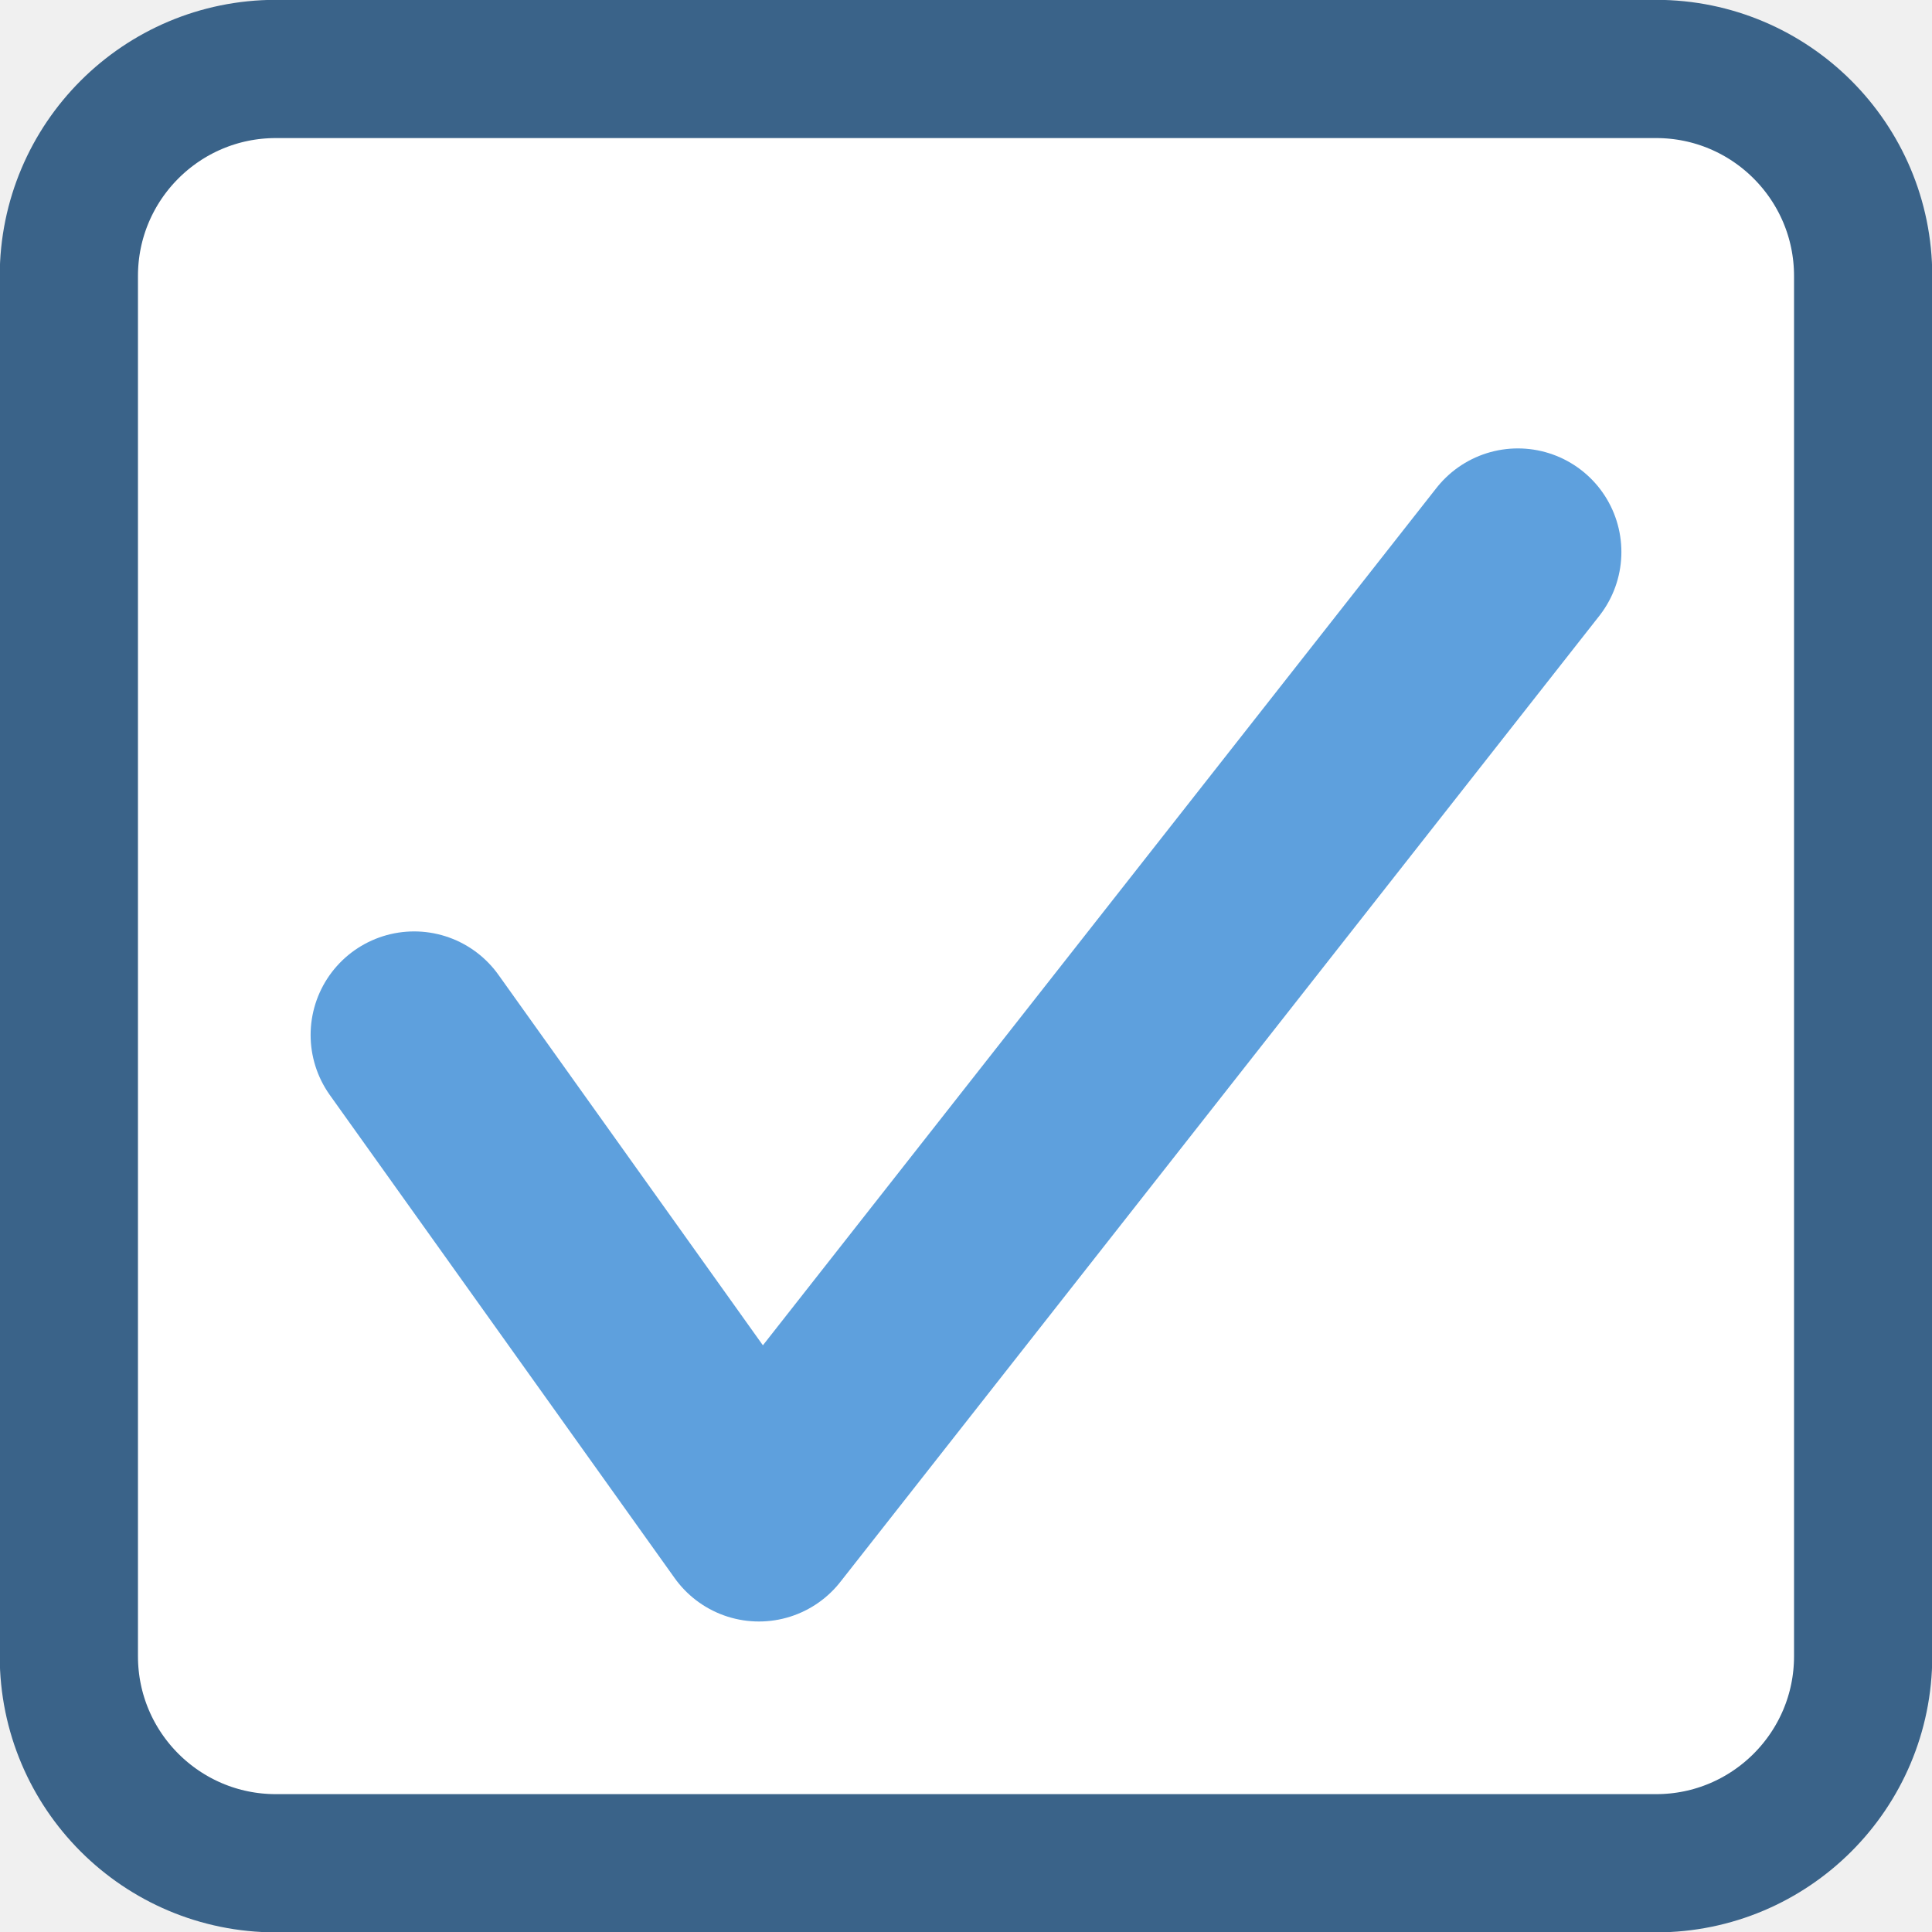
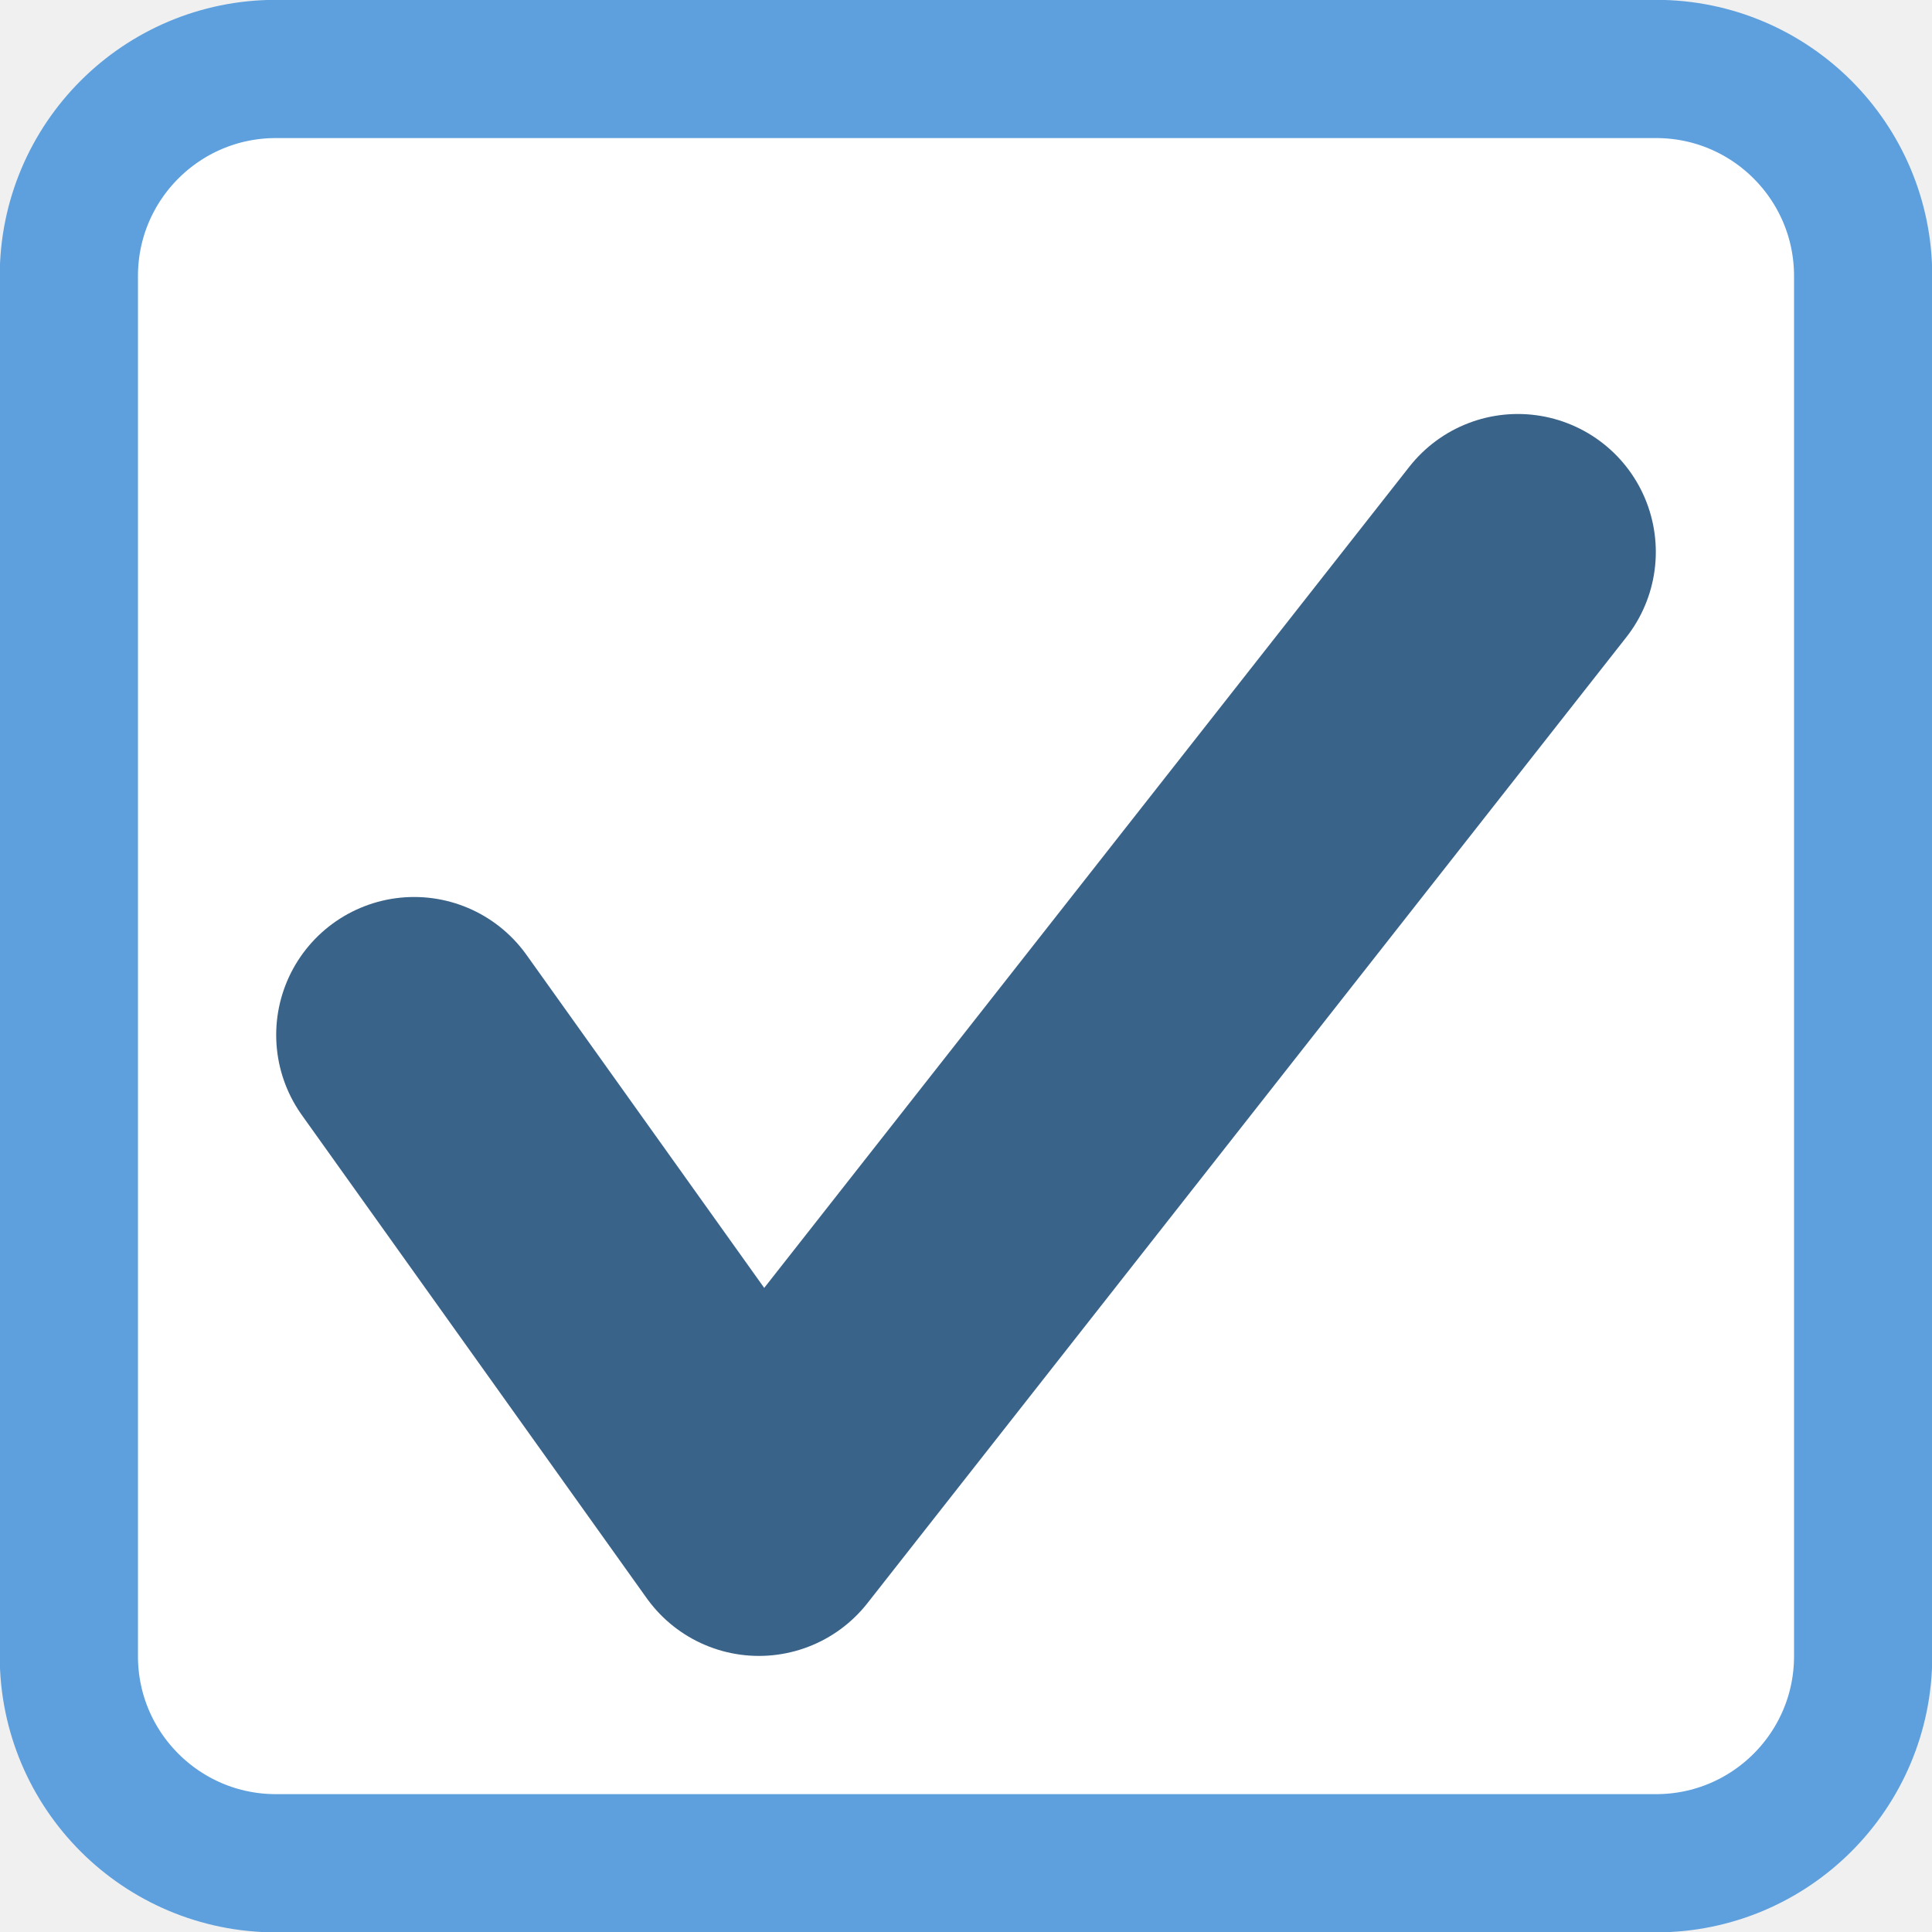
<svg xmlns="http://www.w3.org/2000/svg" width="14" height="14" viewBox="0 0 3.704 3.704" version="1.1" id="svg8">
  <defs id="defs2" />
  <g id="layer1" transform="translate(0,-293.2958)">
-     <rect style="opacity:1;fill:#ffffff;fill-opacity:1;fill-rule:nonzero;stroke:#3a6389;stroke-width:0.265;stroke-linecap:round;stroke-linejoin:round;stroke-miterlimit:4;stroke-dasharray:none;stroke-dashoffset:0;stroke-opacity:1" id="rect4487" width="3.44" height="3.44" x="0.132" y="293.428" ry="0.397" rx="0.397" />
-     <path style="fill:none;fill-rule:evenodd;stroke:#5ea0dd;stroke-width:0.397;stroke-linecap:round;stroke-linejoin:round;stroke-miterlimit:4;stroke-dasharray:none;stroke-opacity:1" d="m 0.794,295.28 0.661,0.926 1.455,-1.852" id="path4489" />
+     <rect style="opacity:1;fill:#ffffff;fill-opacity:1;fill-rule:nonzero;stroke:#5ea0dd;stroke-width:0.265;stroke-linecap:round;stroke-linejoin:round;stroke-miterlimit:4;stroke-dasharray:none;stroke-dashoffset:0;stroke-opacity:1" id="rect4487" width="3.44" height="3.44" x="0.132" y="293.428" ry="0.397" rx="0.397" />
+     <path style="fill:none;fill-rule:evenodd;stroke:#3a6389;stroke-width:0.529;stroke-linecap:round;stroke-linejoin:round;stroke-miterlimit:4;stroke-dasharray:none;stroke-opacity:1" d="m 0.794,295.28 0.661,0.926 1.455,-1.852" id="path4489" />
  </g>
</svg>
